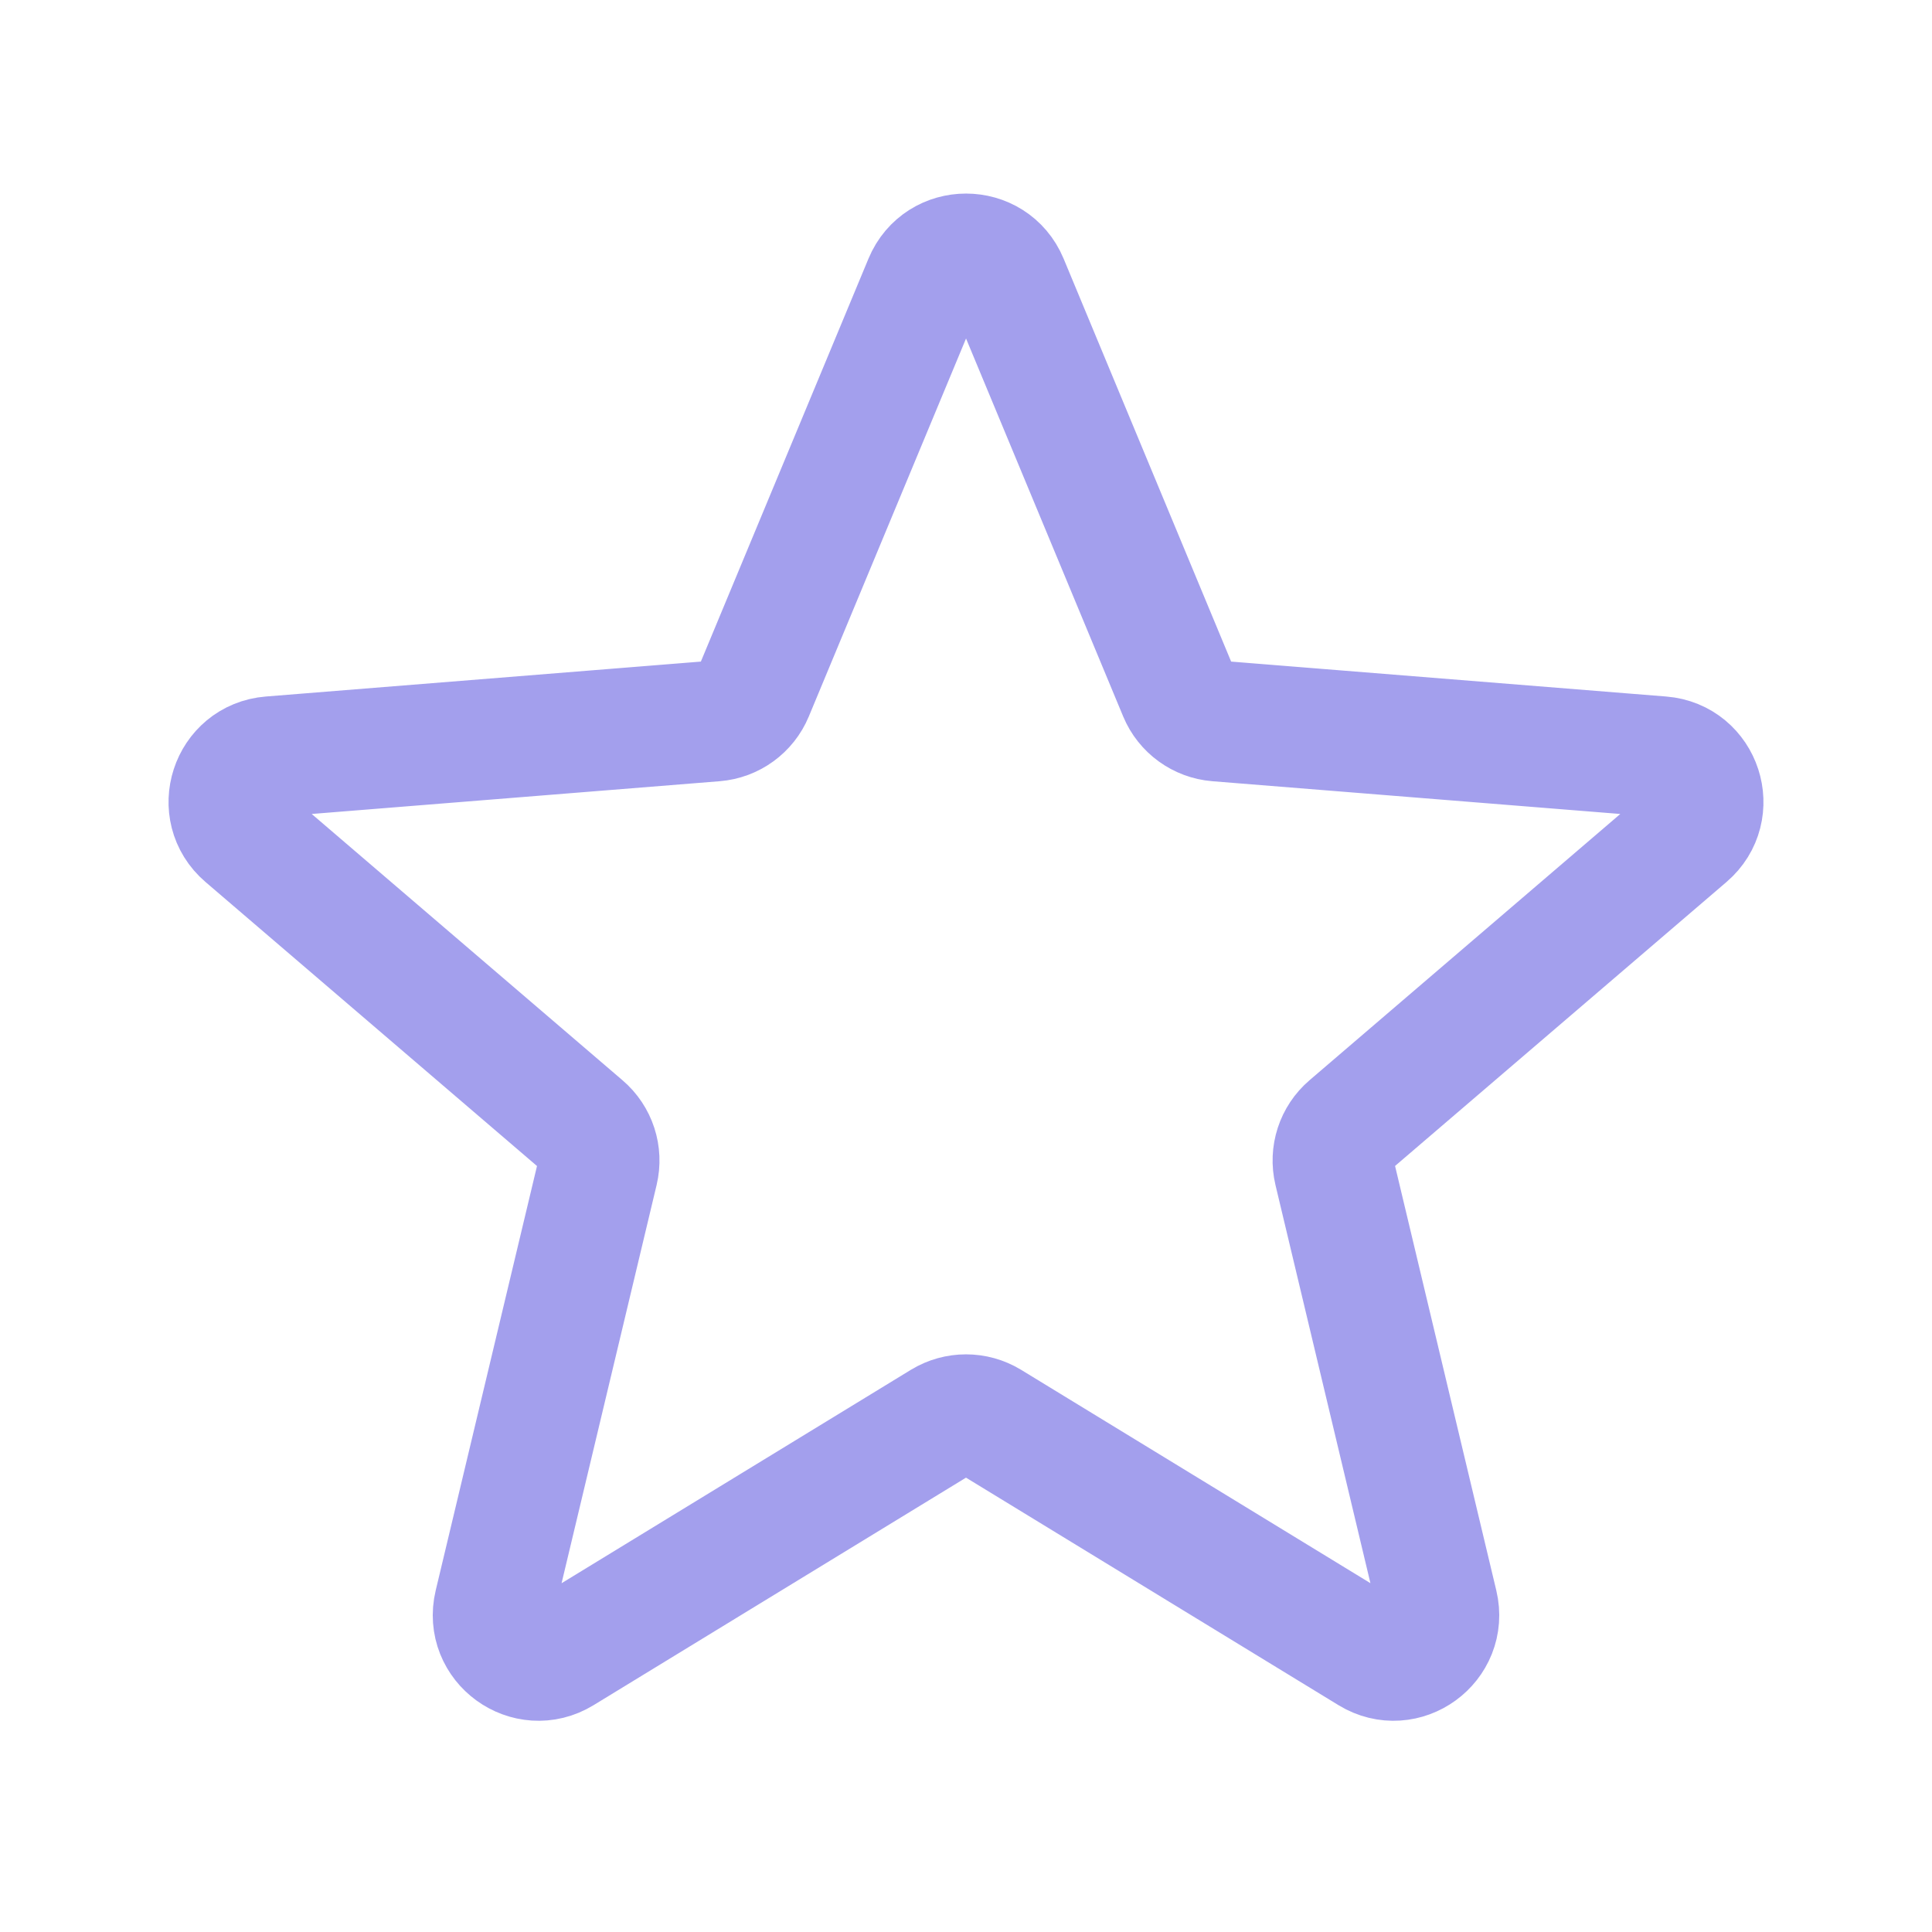
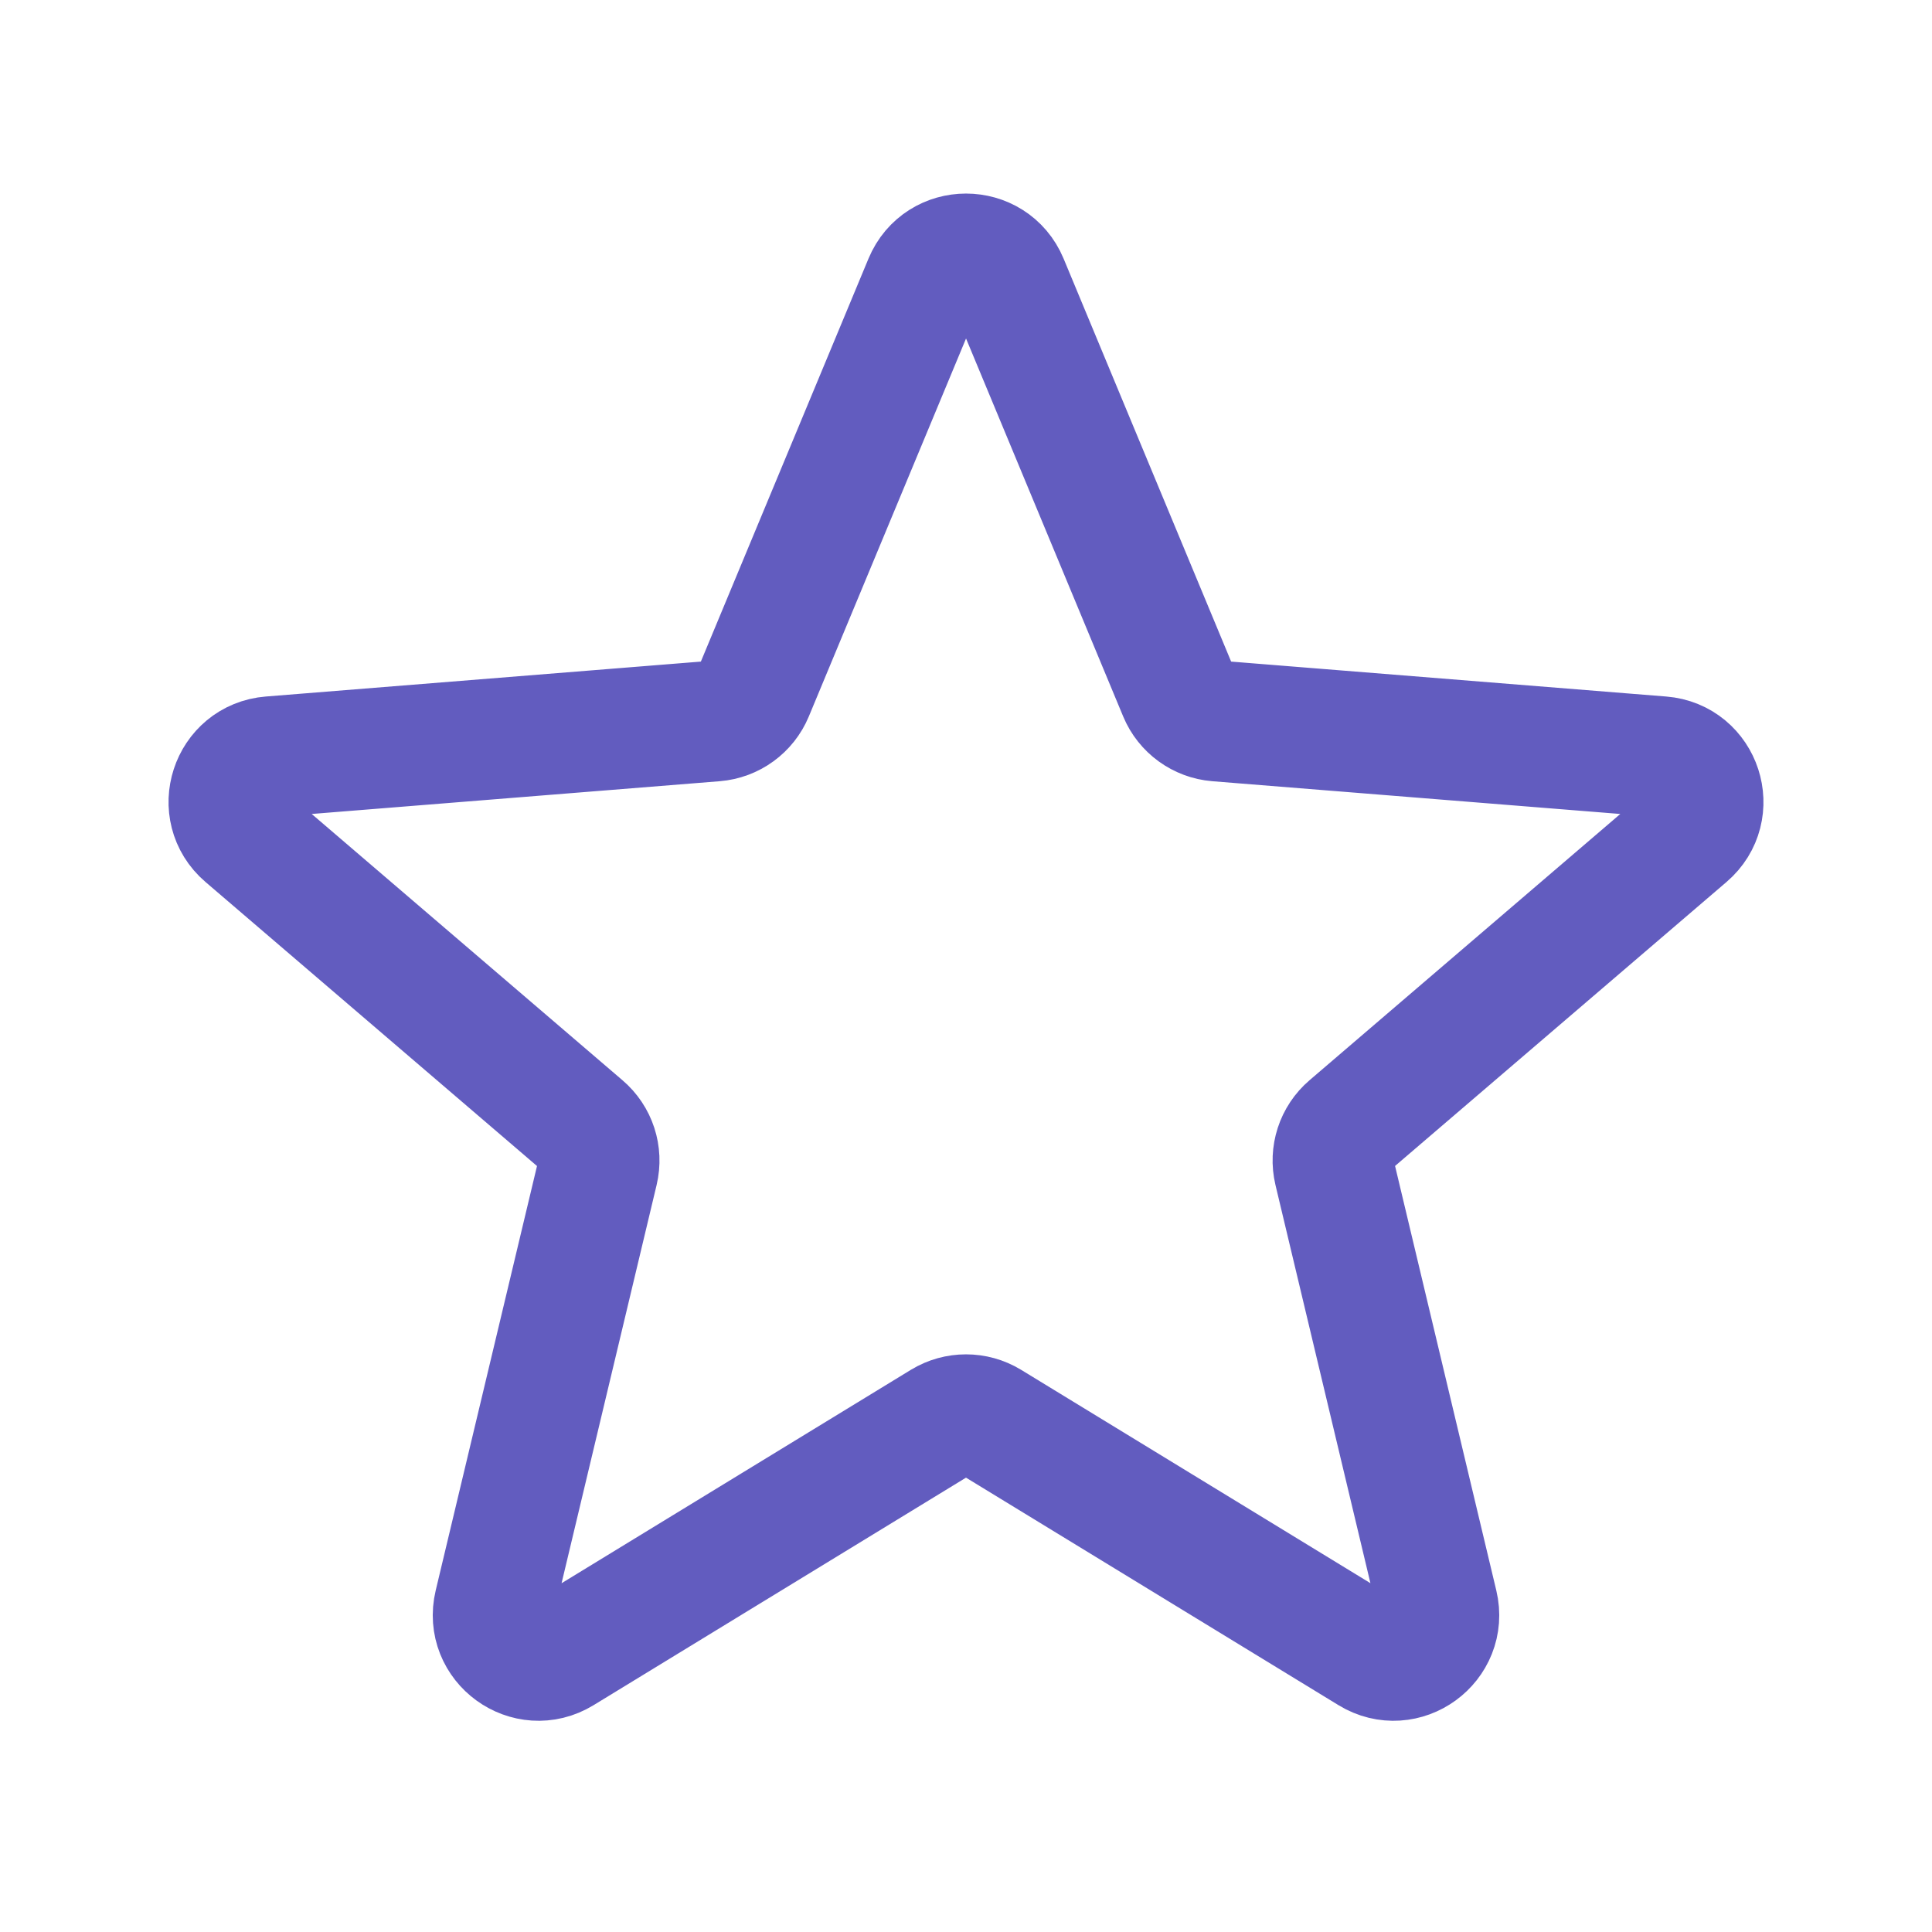
<svg xmlns="http://www.w3.org/2000/svg" width="24" height="24" viewBox="0 0 24 24" fill="none">
-   <path d="M11.481 3.501C11.673 3.039 12.327 3.039 12.52 3.501L14.645 8.612C14.726 8.807 14.91 8.94 15.12 8.957L20.638 9.4C21.137 9.44 21.339 10.062 20.959 10.387L16.755 13.989C16.595 14.126 16.525 14.341 16.574 14.547L17.858 19.931C17.974 20.418 17.445 20.803 17.018 20.542L12.293 17.656C12.113 17.547 11.887 17.547 11.707 17.656L6.983 20.542C6.556 20.803 6.026 20.418 6.142 19.931L7.427 14.547C7.476 14.341 7.406 14.126 7.245 13.989L3.041 10.387C2.661 10.062 2.863 9.44 3.362 9.4L8.88 8.957C9.091 8.94 9.274 8.807 9.355 8.612L11.481 3.501Z" stroke="#A39FED" stroke-width="1.5" stroke-linecap="round" stroke-linejoin="round" />
+   <path d="M11.481 3.501C11.673 3.039 12.327 3.039 12.52 3.501L14.645 8.612C14.726 8.807 14.91 8.94 15.12 8.957L20.638 9.4C21.137 9.44 21.339 10.062 20.959 10.387L16.755 13.989C16.595 14.126 16.525 14.341 16.574 14.547L17.858 19.931C17.974 20.418 17.445 20.803 17.018 20.542L12.293 17.656C12.113 17.547 11.887 17.547 11.707 17.656L6.983 20.542C6.556 20.803 6.026 20.418 6.142 19.931L7.427 14.547C7.476 14.341 7.406 14.126 7.245 13.989L3.041 10.387C2.661 10.062 2.863 9.44 3.362 9.4L8.88 8.957C9.091 8.94 9.274 8.807 9.355 8.612L11.481 3.501Z" stroke="#625CBF" stroke-width="1.5" stroke-linecap="round" stroke-linejoin="round" />
</svg>
